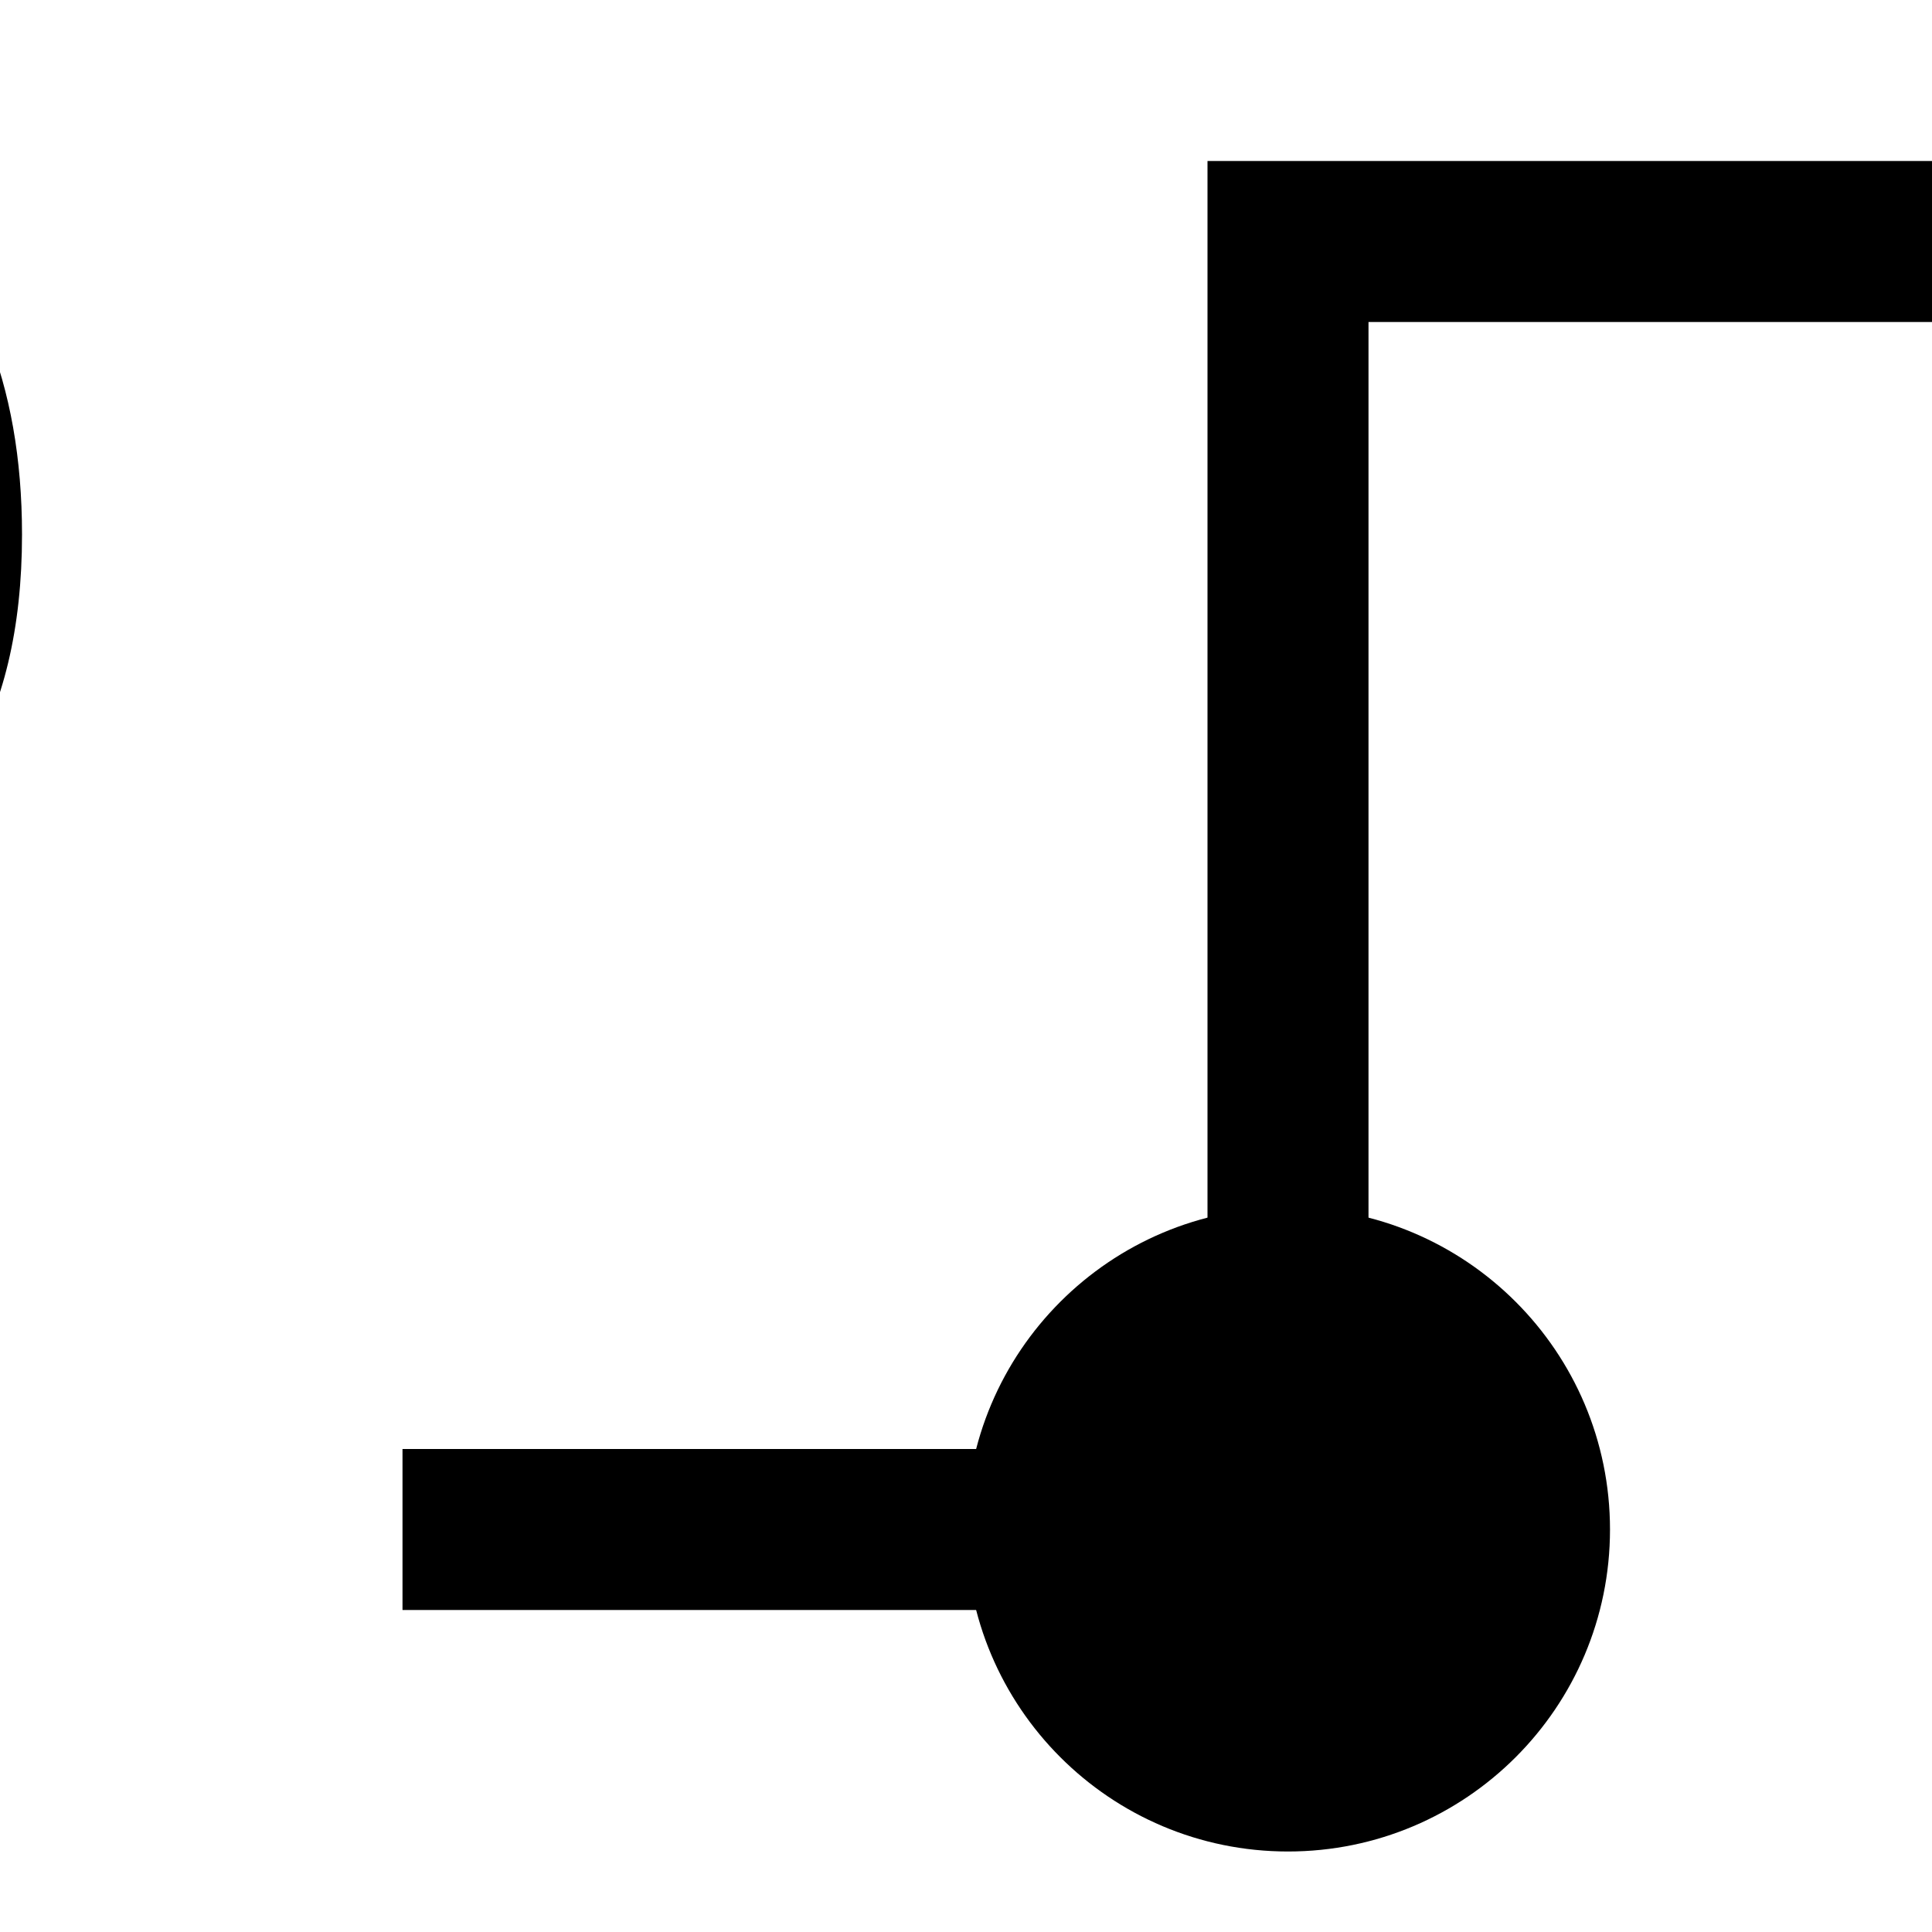
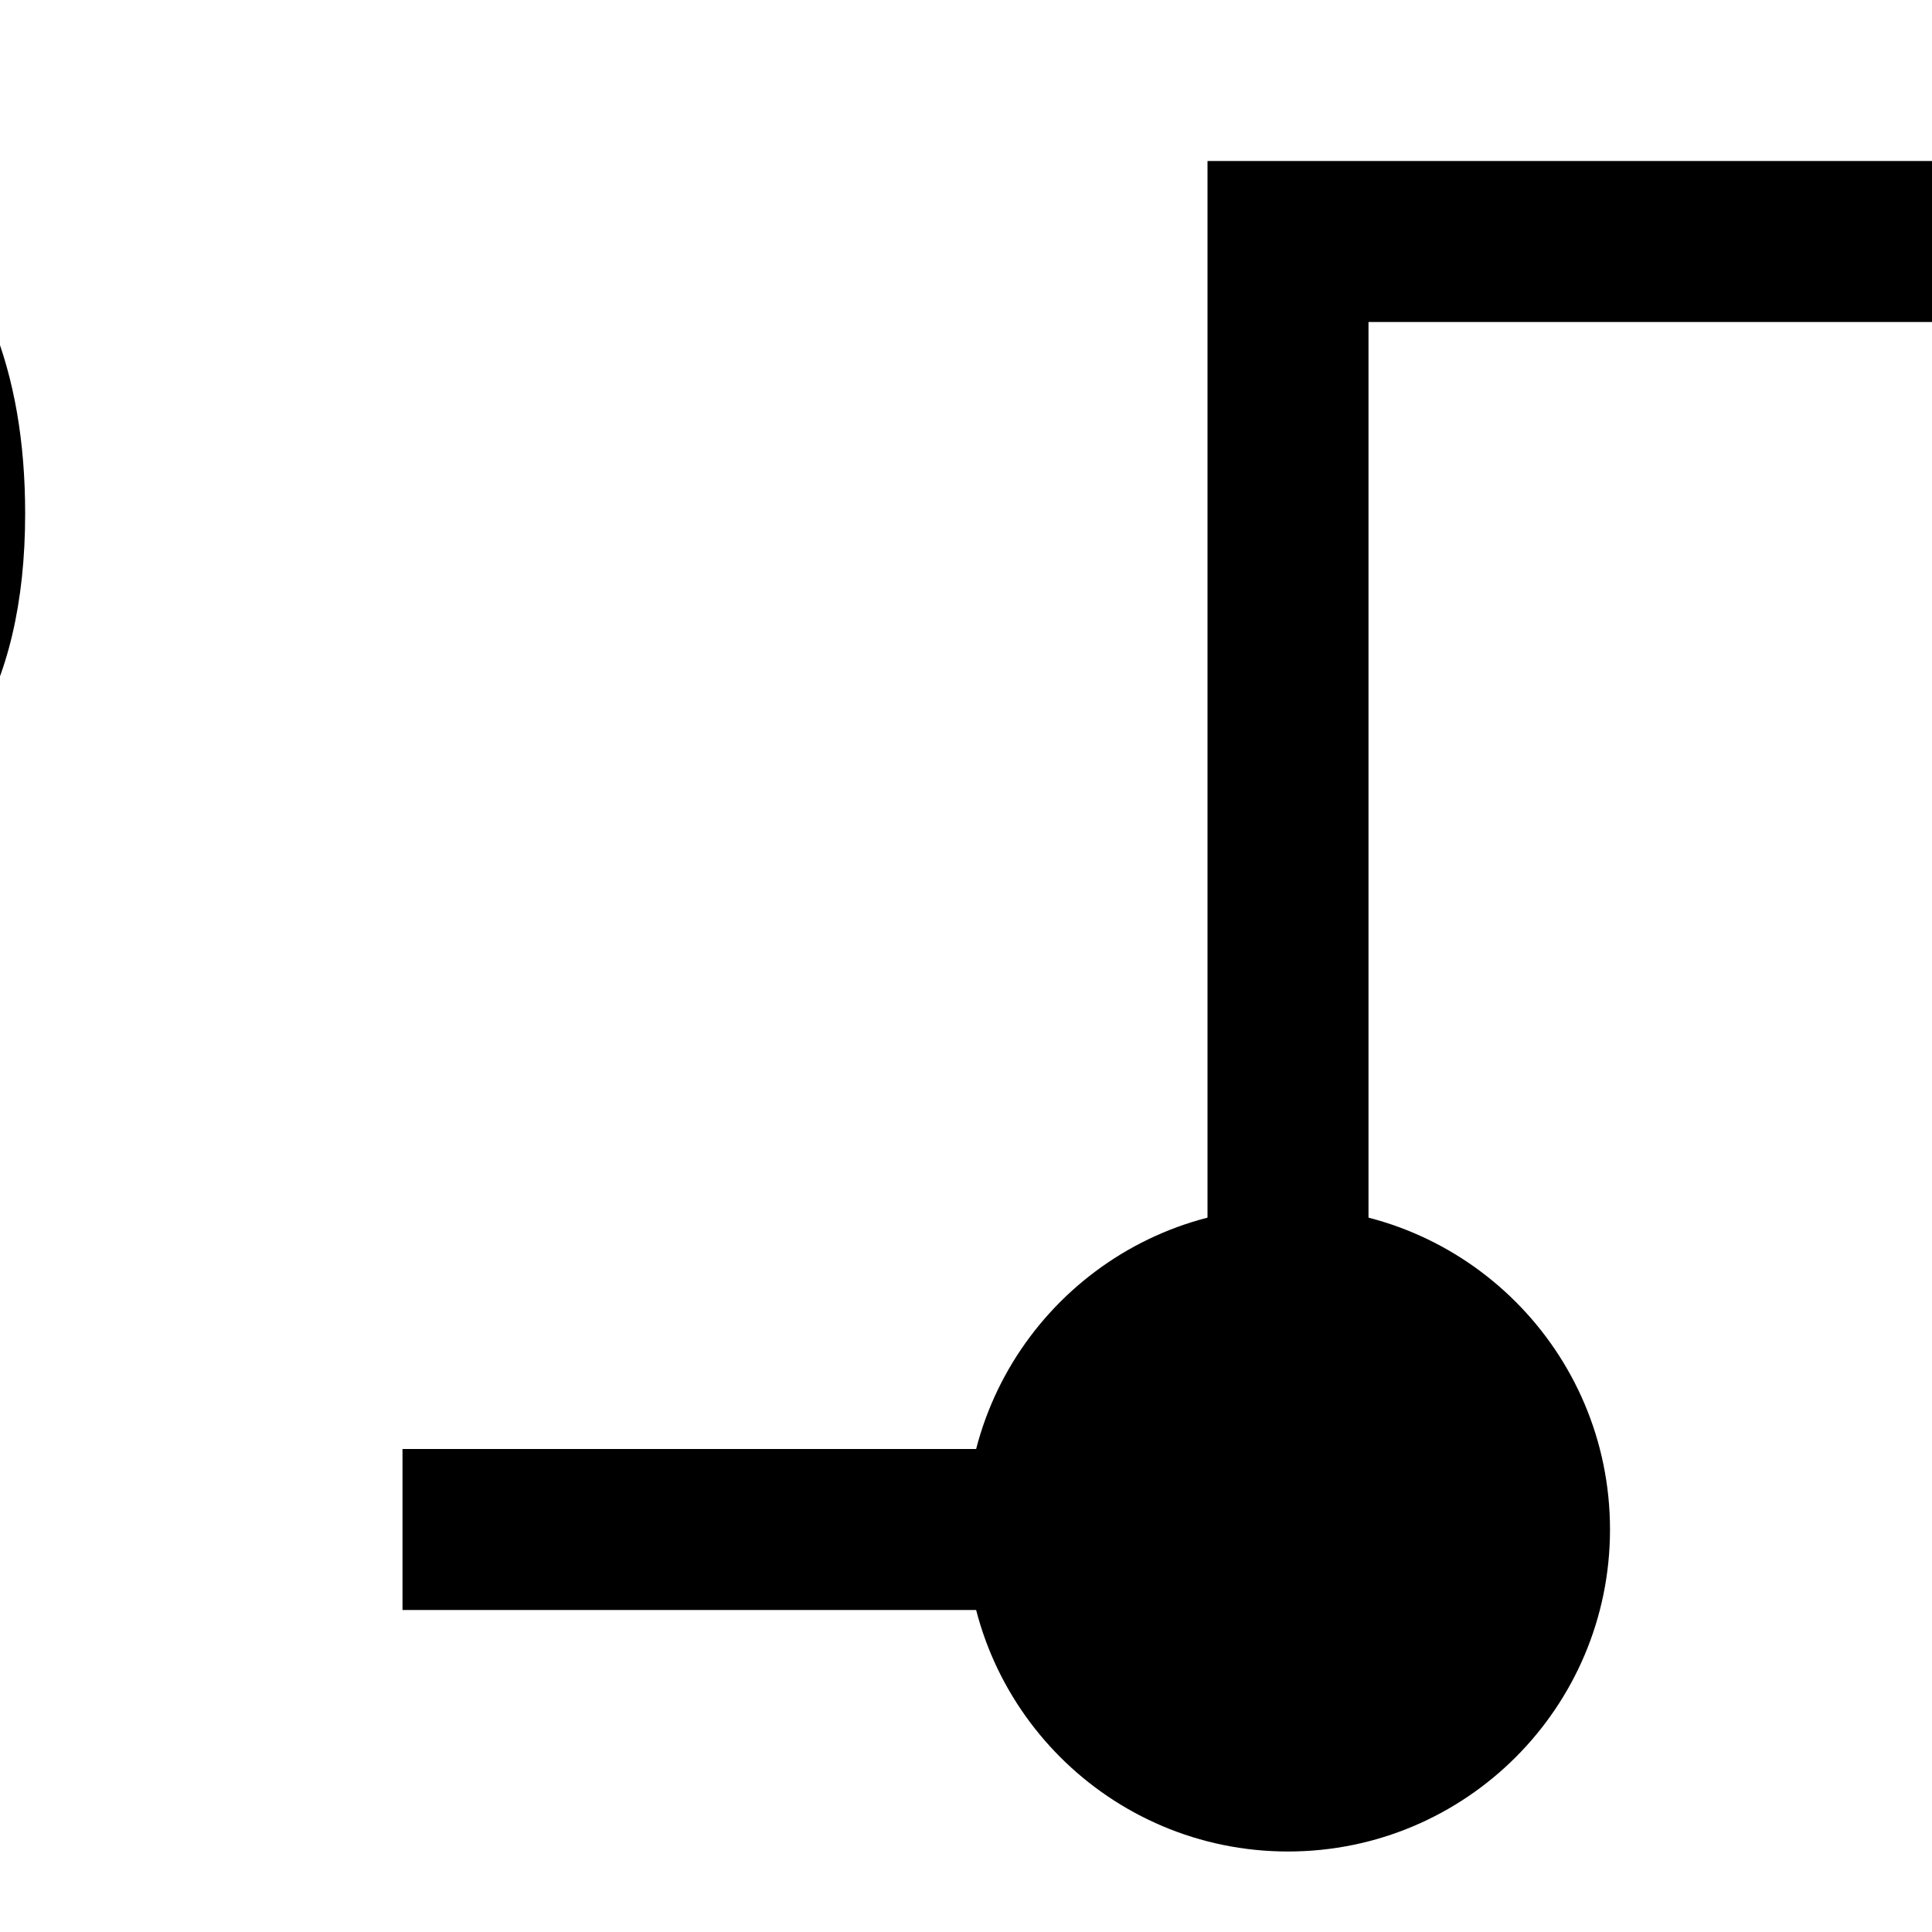
<svg xmlns="http://www.w3.org/2000/svg" width="24.0px" height="24.0px" viewBox="0 0 24.0 24.0" version="1.1" id="SVGRoot">
  <defs id="defs10" />
  <g id="layer1">
    <rect style="fill:#000000;stroke-width:1.155" id="rect26" width="8" height="2" x="5" y="18" />
    <path id="rect26-3" style="fill:#000000;stroke-width:1.225" d="m 15,2 v 14 h 2 V 4 h 7 V 2 Z" />
    <circle style="fill:#000000;stroke-width:2.1" id="path45" cx="16" cy="19" r="4" />
-     <text xml:space="preserve" style="font-size:18px;line-height:1.25;font-family:sans-serif;text-align:center;letter-spacing:0px;text-anchor:middle;stroke-width:0;stroke-miterlimit:4;stroke-dasharray:none" x="6.436" y="11.702" id="text49">
-       <tspan id="tspan47" x="6.436" y="11.702" style="font-size:18px;stroke-width:0;stroke-miterlimit:4;stroke-dasharray:none">φ</tspan>
+     <text xml:space="preserve" style="font-size:17px;line-height:1.25;font-family:sans-serif;text-align:center;letter-spacing:0px;text-anchor:middle;stroke-width:0;stroke-miterlimit:4;stroke-dasharray:none" x="6.134" y="11.163" id="text49">
+       <tspan id="tspan47" x="6.134" y="11.163" style="font-size:17px;stroke-width:0;stroke-miterlimit:4;stroke-dasharray:none">φ</tspan>
    </text>
  </g>
</svg>
